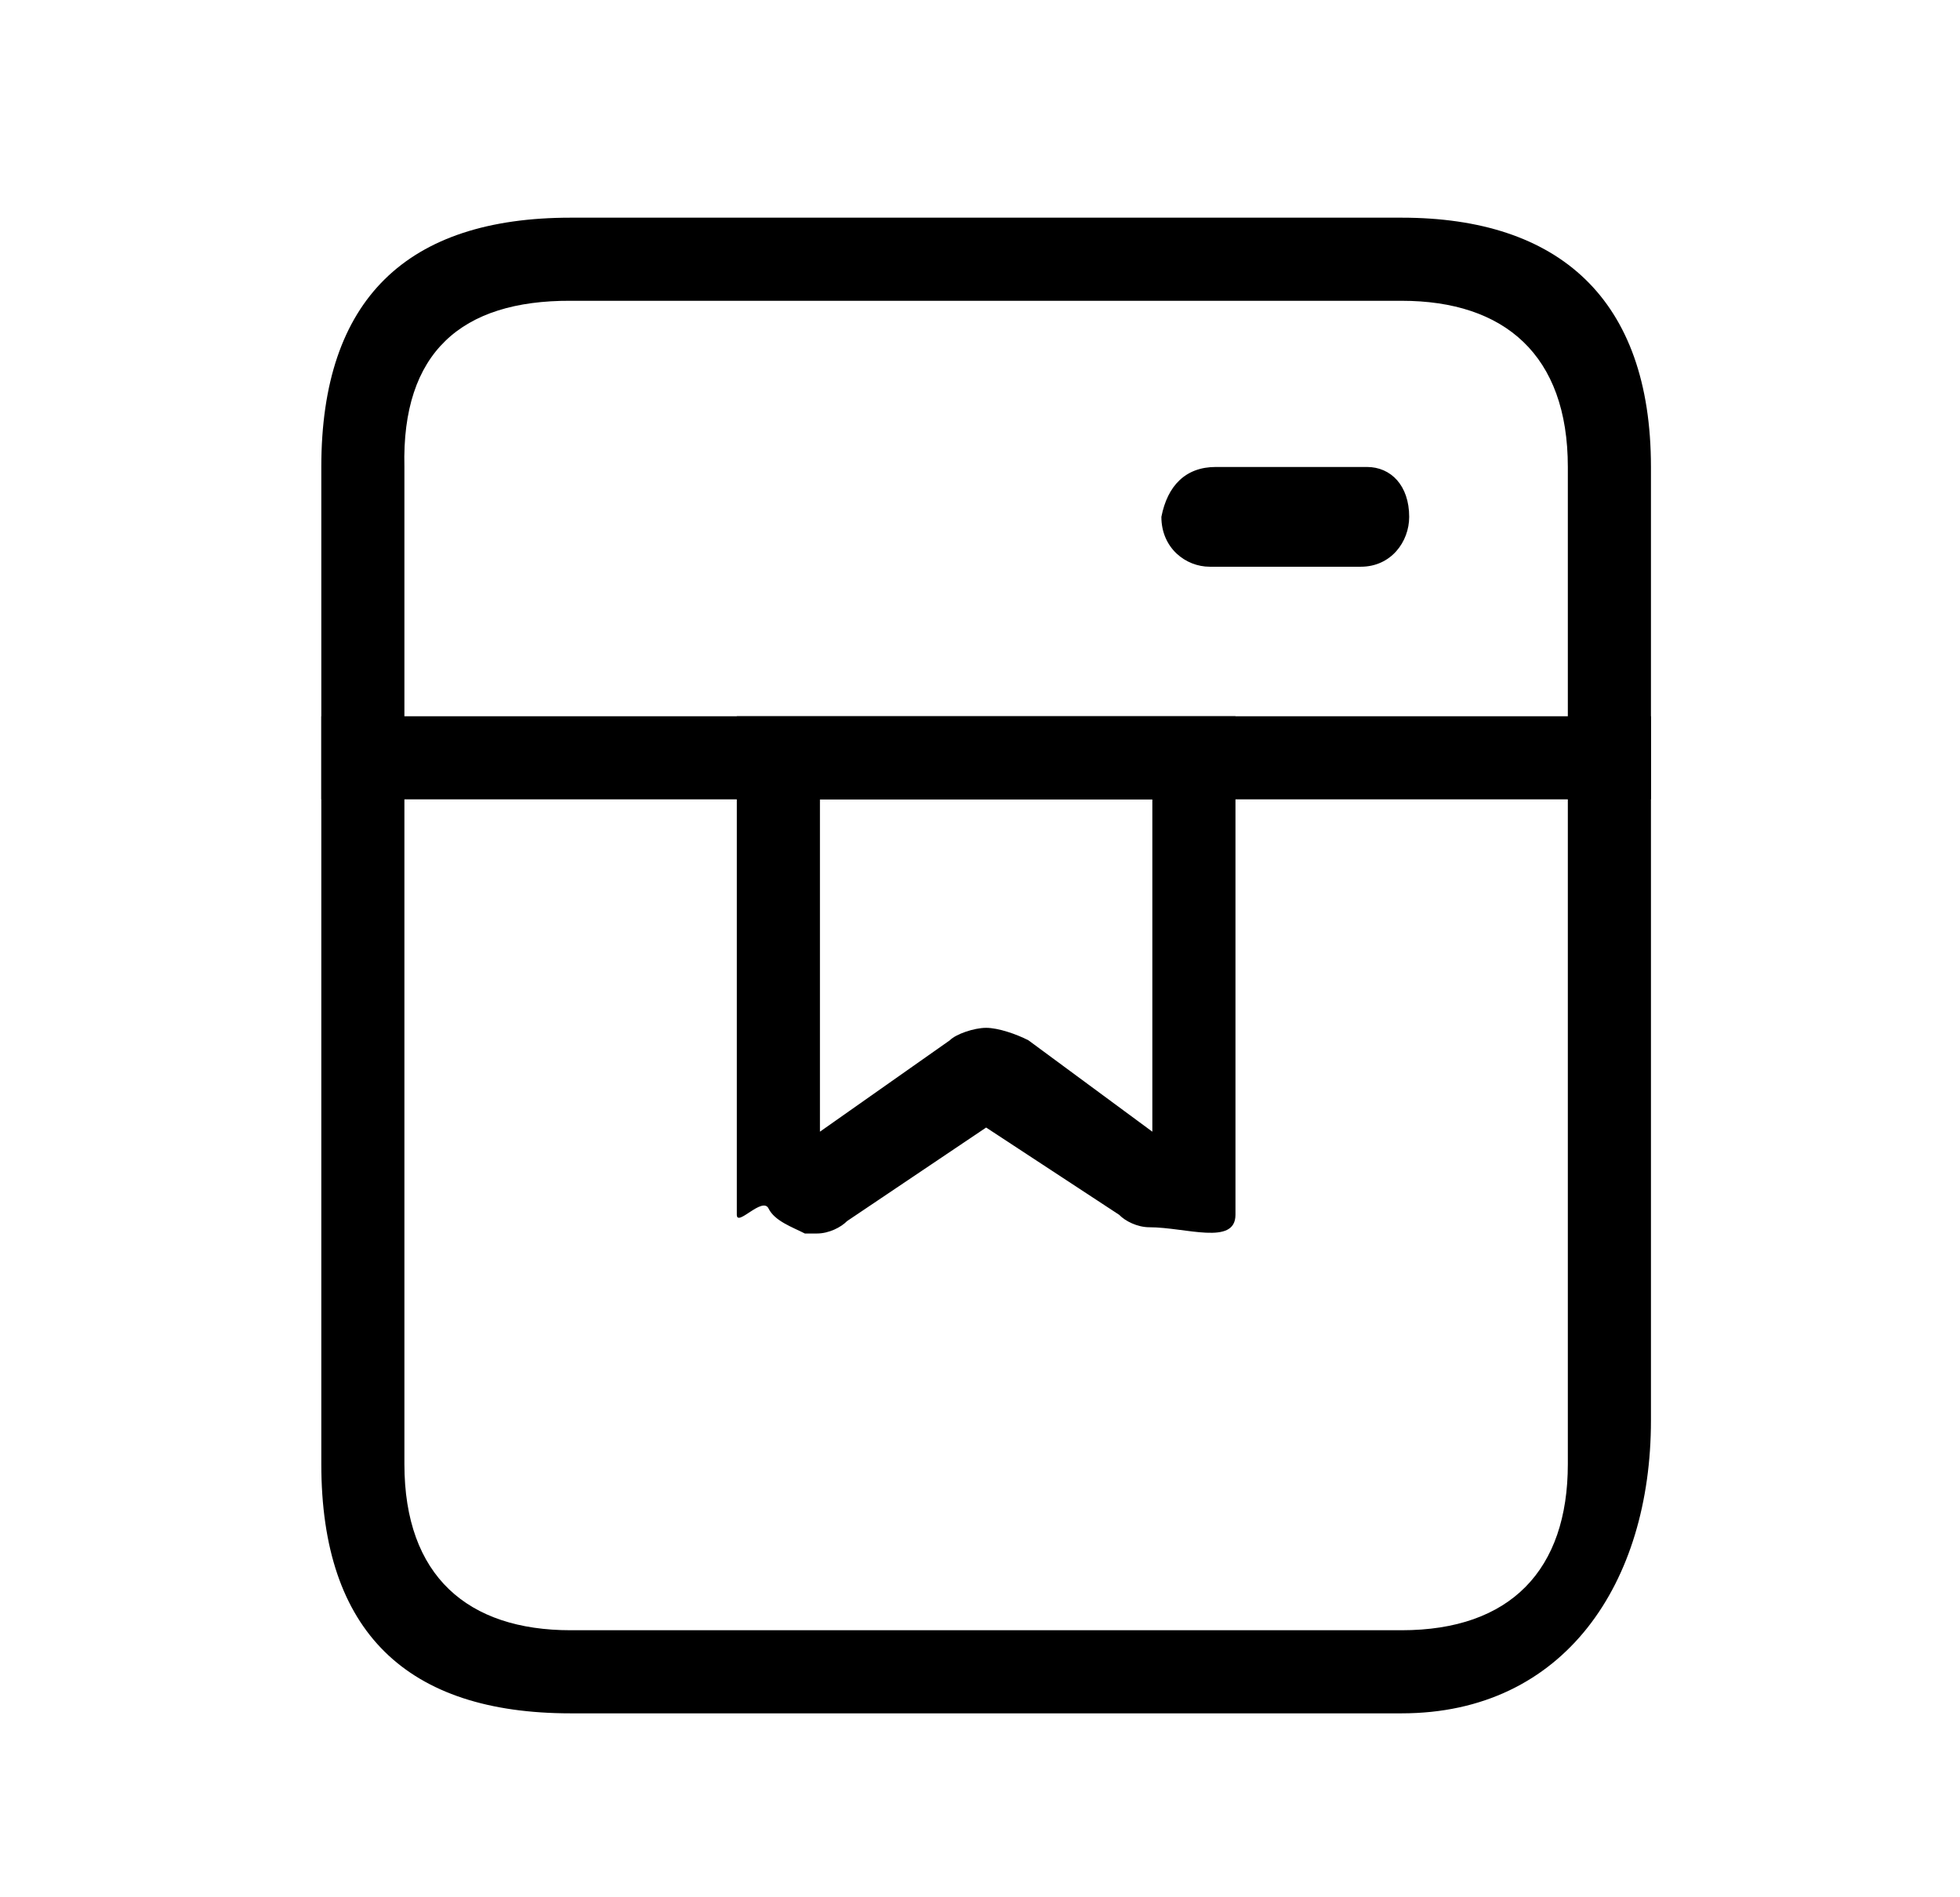
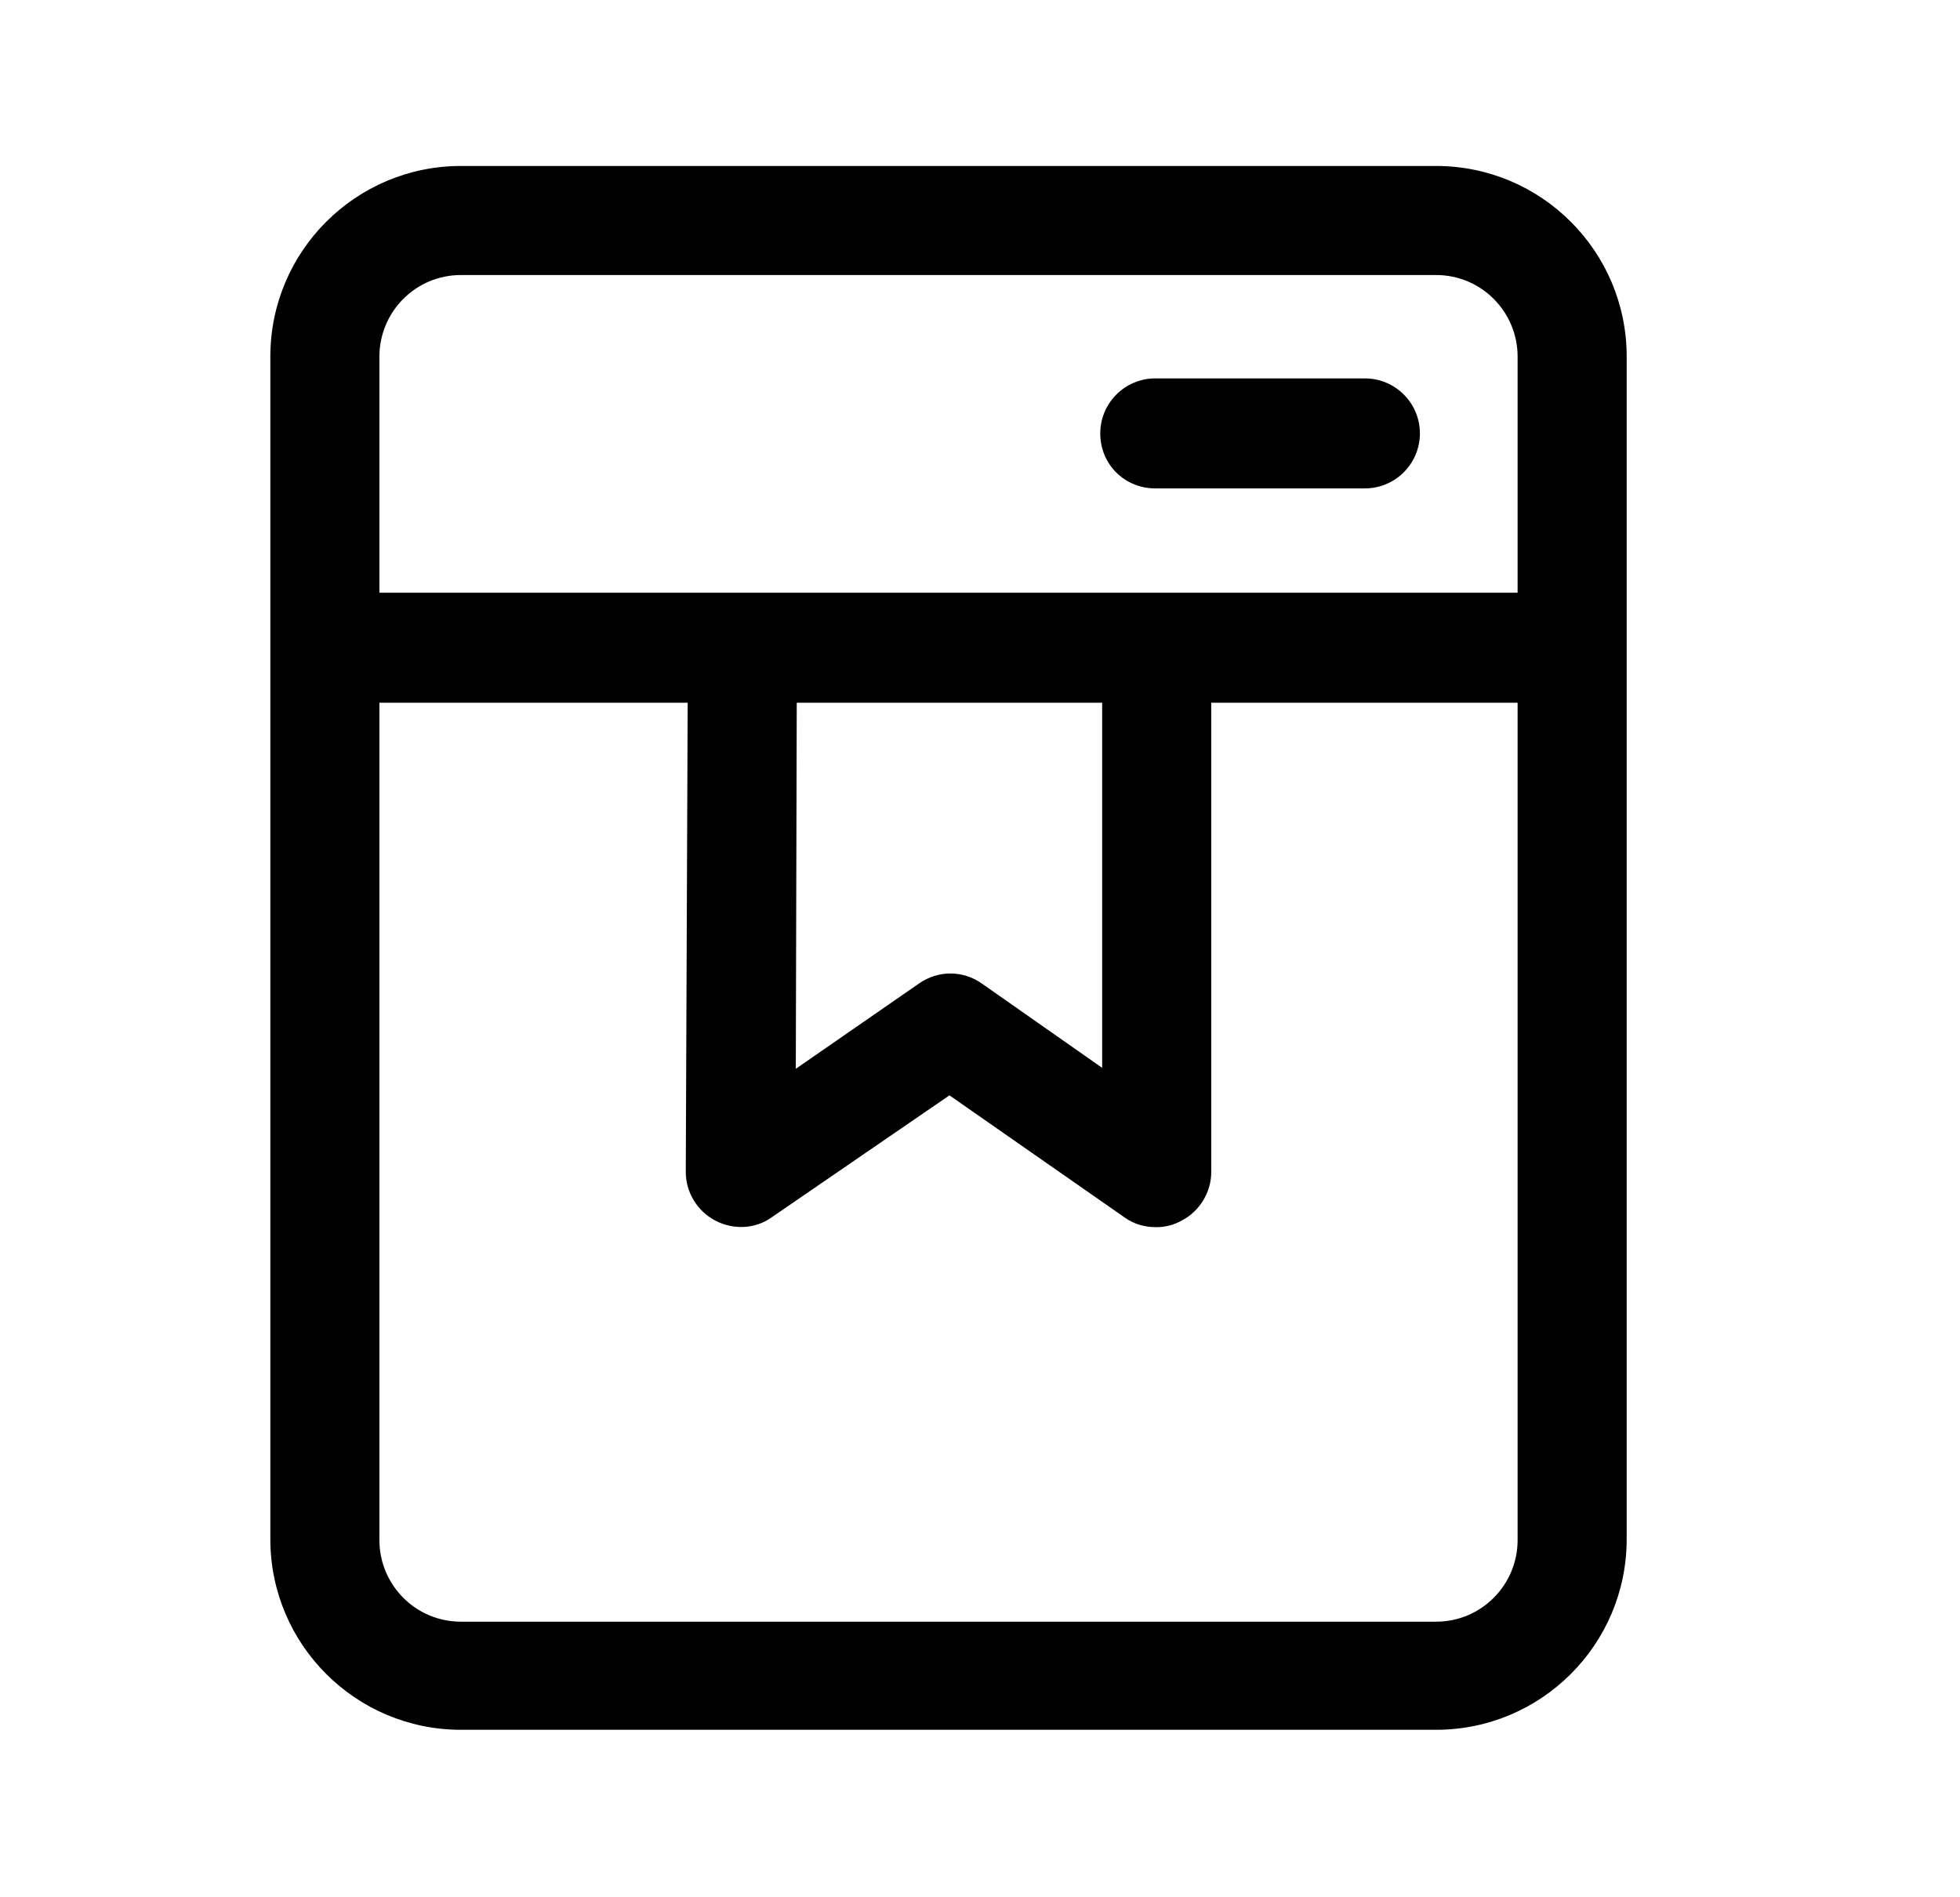
<svg xmlns="http://www.w3.org/2000/svg" class="icon" width="200px" height="193.57px" viewBox="0 0 1058 1024" version="1.1">
-   <path d="M756.593 925.005H308.014c-88.115 0-134.579-43.745-134.579-134.584V252.109c0-90.834 46.464-134.589 134.579-134.589h448.579c84.849 0 134.589 43.75 134.589 134.589v514.775c0.005 87.45-46.479 158.121-134.589 158.121zM308.014 162.386C249.011 162.145 216.781 190.31 218.291 252.109v538.312c0 60.575 34.258 89.718 89.723 89.718h448.579c58.747 0 89.723-32.527 89.723-89.718V252.109c0-60.564-34.258-89.718-89.723-89.718H308.014v-0.005z m0 0" />
-   <path d="M440.97 665.948h-6.518c-6.548-3.369-16.323-6.723-19.579-13.476-3.277-6.717-17.142 10.107-17.142 3.364V386.688h269.169v269.148c0 16.819-26.921 6.738-46.479 6.738-6.528 0-13.061-3.348-16.323-6.738l-71.782-47.099-75.044 50.488c-3.272 3.354-9.805 6.723-16.302 6.723z m91.346-111.037c6.523 0 16.317 3.374 22.815 6.723l66.898 49.347V431.555H442.598v179.42l70.124-49.347c3.277-3.343 13.056-6.717 19.594-6.717z m0 0" />
-   <path d="M173.435 386.688H891.187v44.867H173.435v-44.867z m482.867-134.579h81.562c13.03 0 22.81 10.107 22.81 26.931 0 13.445-9.779 26.926-26.107 26.926h-81.551c-13.036 0-26.107-10.112-26.107-26.926 3.282-16.829 13.071-26.931 29.394-26.931z m0 0" />
+   <path d="M775.168 89.6H248.832c-56.832 0-102.912 46.08-102.912 102.912v638.464c0 56.832 46.08 102.912 102.912 102.912h526.336c56.832 0 102.912-46.08 102.912-102.912V192.512c0-56.832-46.08-102.912-102.912-102.912zM248.832 148.48h526.336c24.576 0 44.032 19.968 44.032 44.032v127.488H204.8V192.512c0-24.064 19.456-44.032 44.032-44.032zM430.08 379.392h164.864v197.12l-65.024-45.568c-10.24-7.168-23.552-7.168-33.792 0l-66.56 46.08 0.512-197.632z m345.088 496.128H248.832c-24.576 0-44.032-19.968-44.032-44.032V379.392h166.4l-1.024 253.44c0 10.752 6.144 20.992 15.872 26.112 9.728 5.12 21.504 4.608 30.208-1.536l96.256-66.048 94.72 66.048c5.12 3.584 10.752 5.12 16.896 5.12 4.608 0 9.216-1.024 13.824-3.584 9.728-5.12 15.872-15.36 15.872-26.112V379.392H819.2v452.096c0 24.064-19.456 44.032-44.032 44.032z" />
+   <path d="M623.616 263.68h113.152c16.384 0 29.696-13.312 29.696-29.696 0-16.384-13.312-29.696-29.696-29.696h-113.152c-16.384 0-29.696 13.312-29.696 29.696 0 16.896 13.312 29.696 29.696 29.696z" />
</svg>
